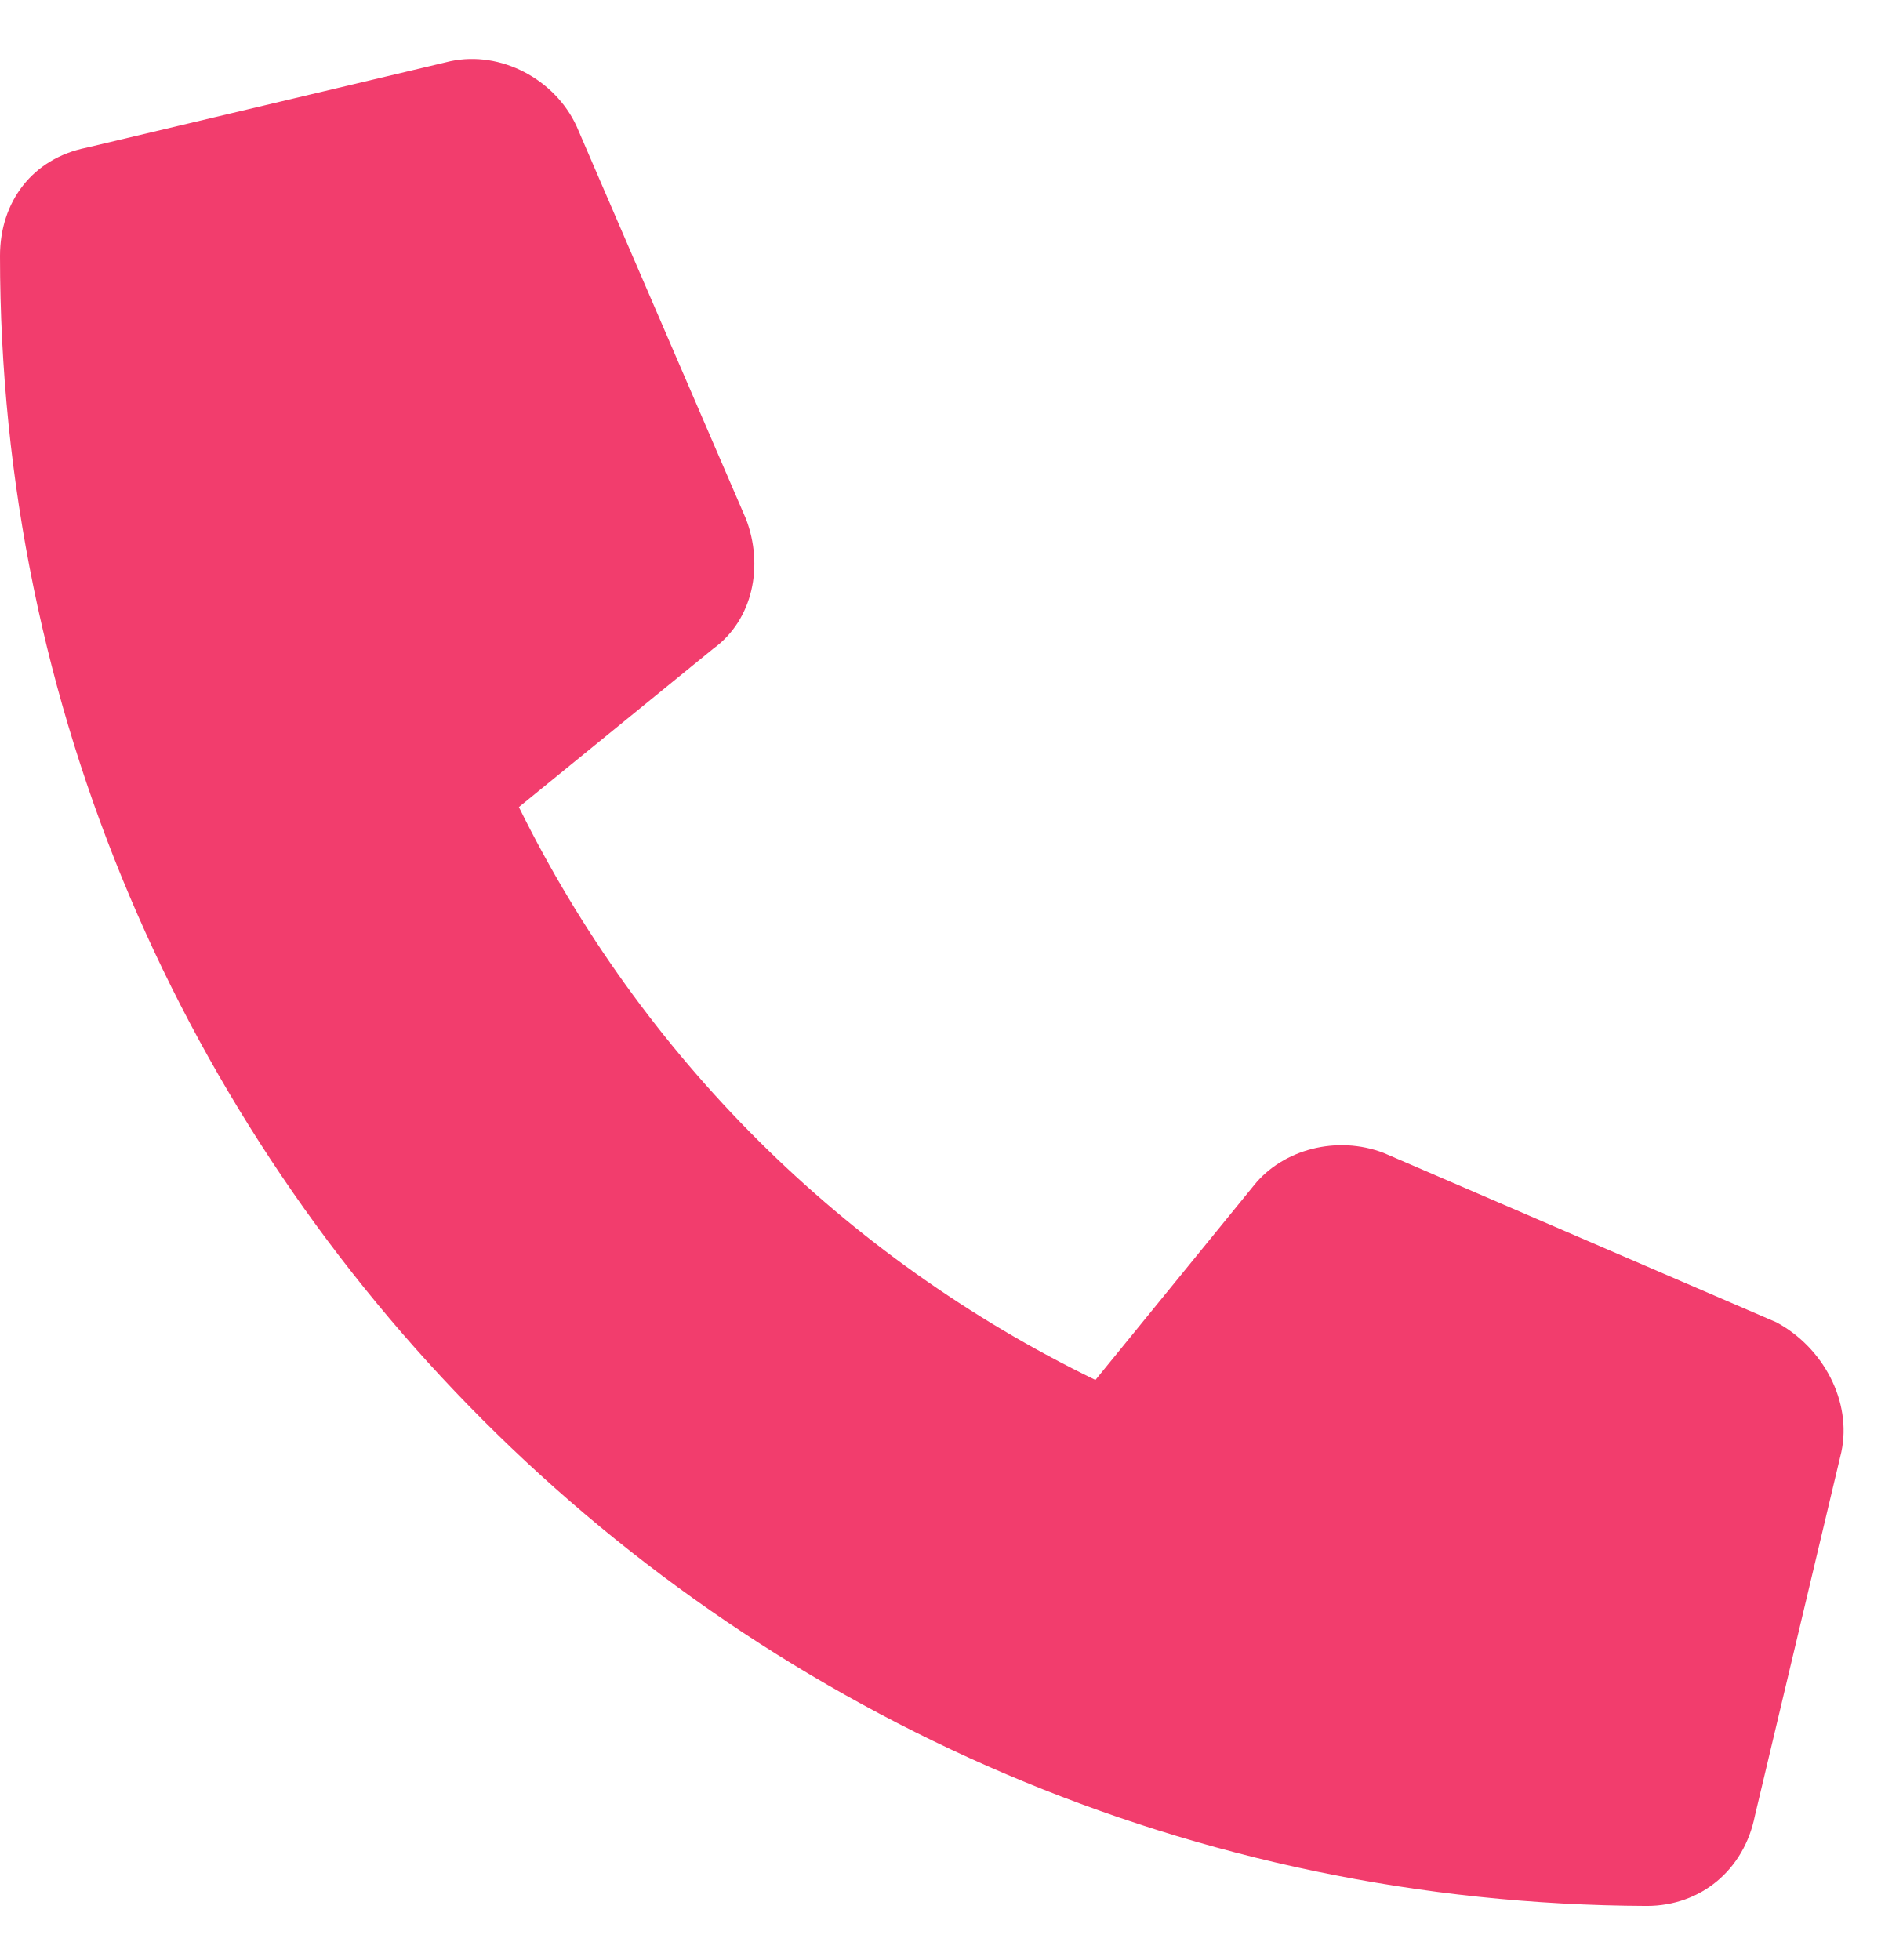
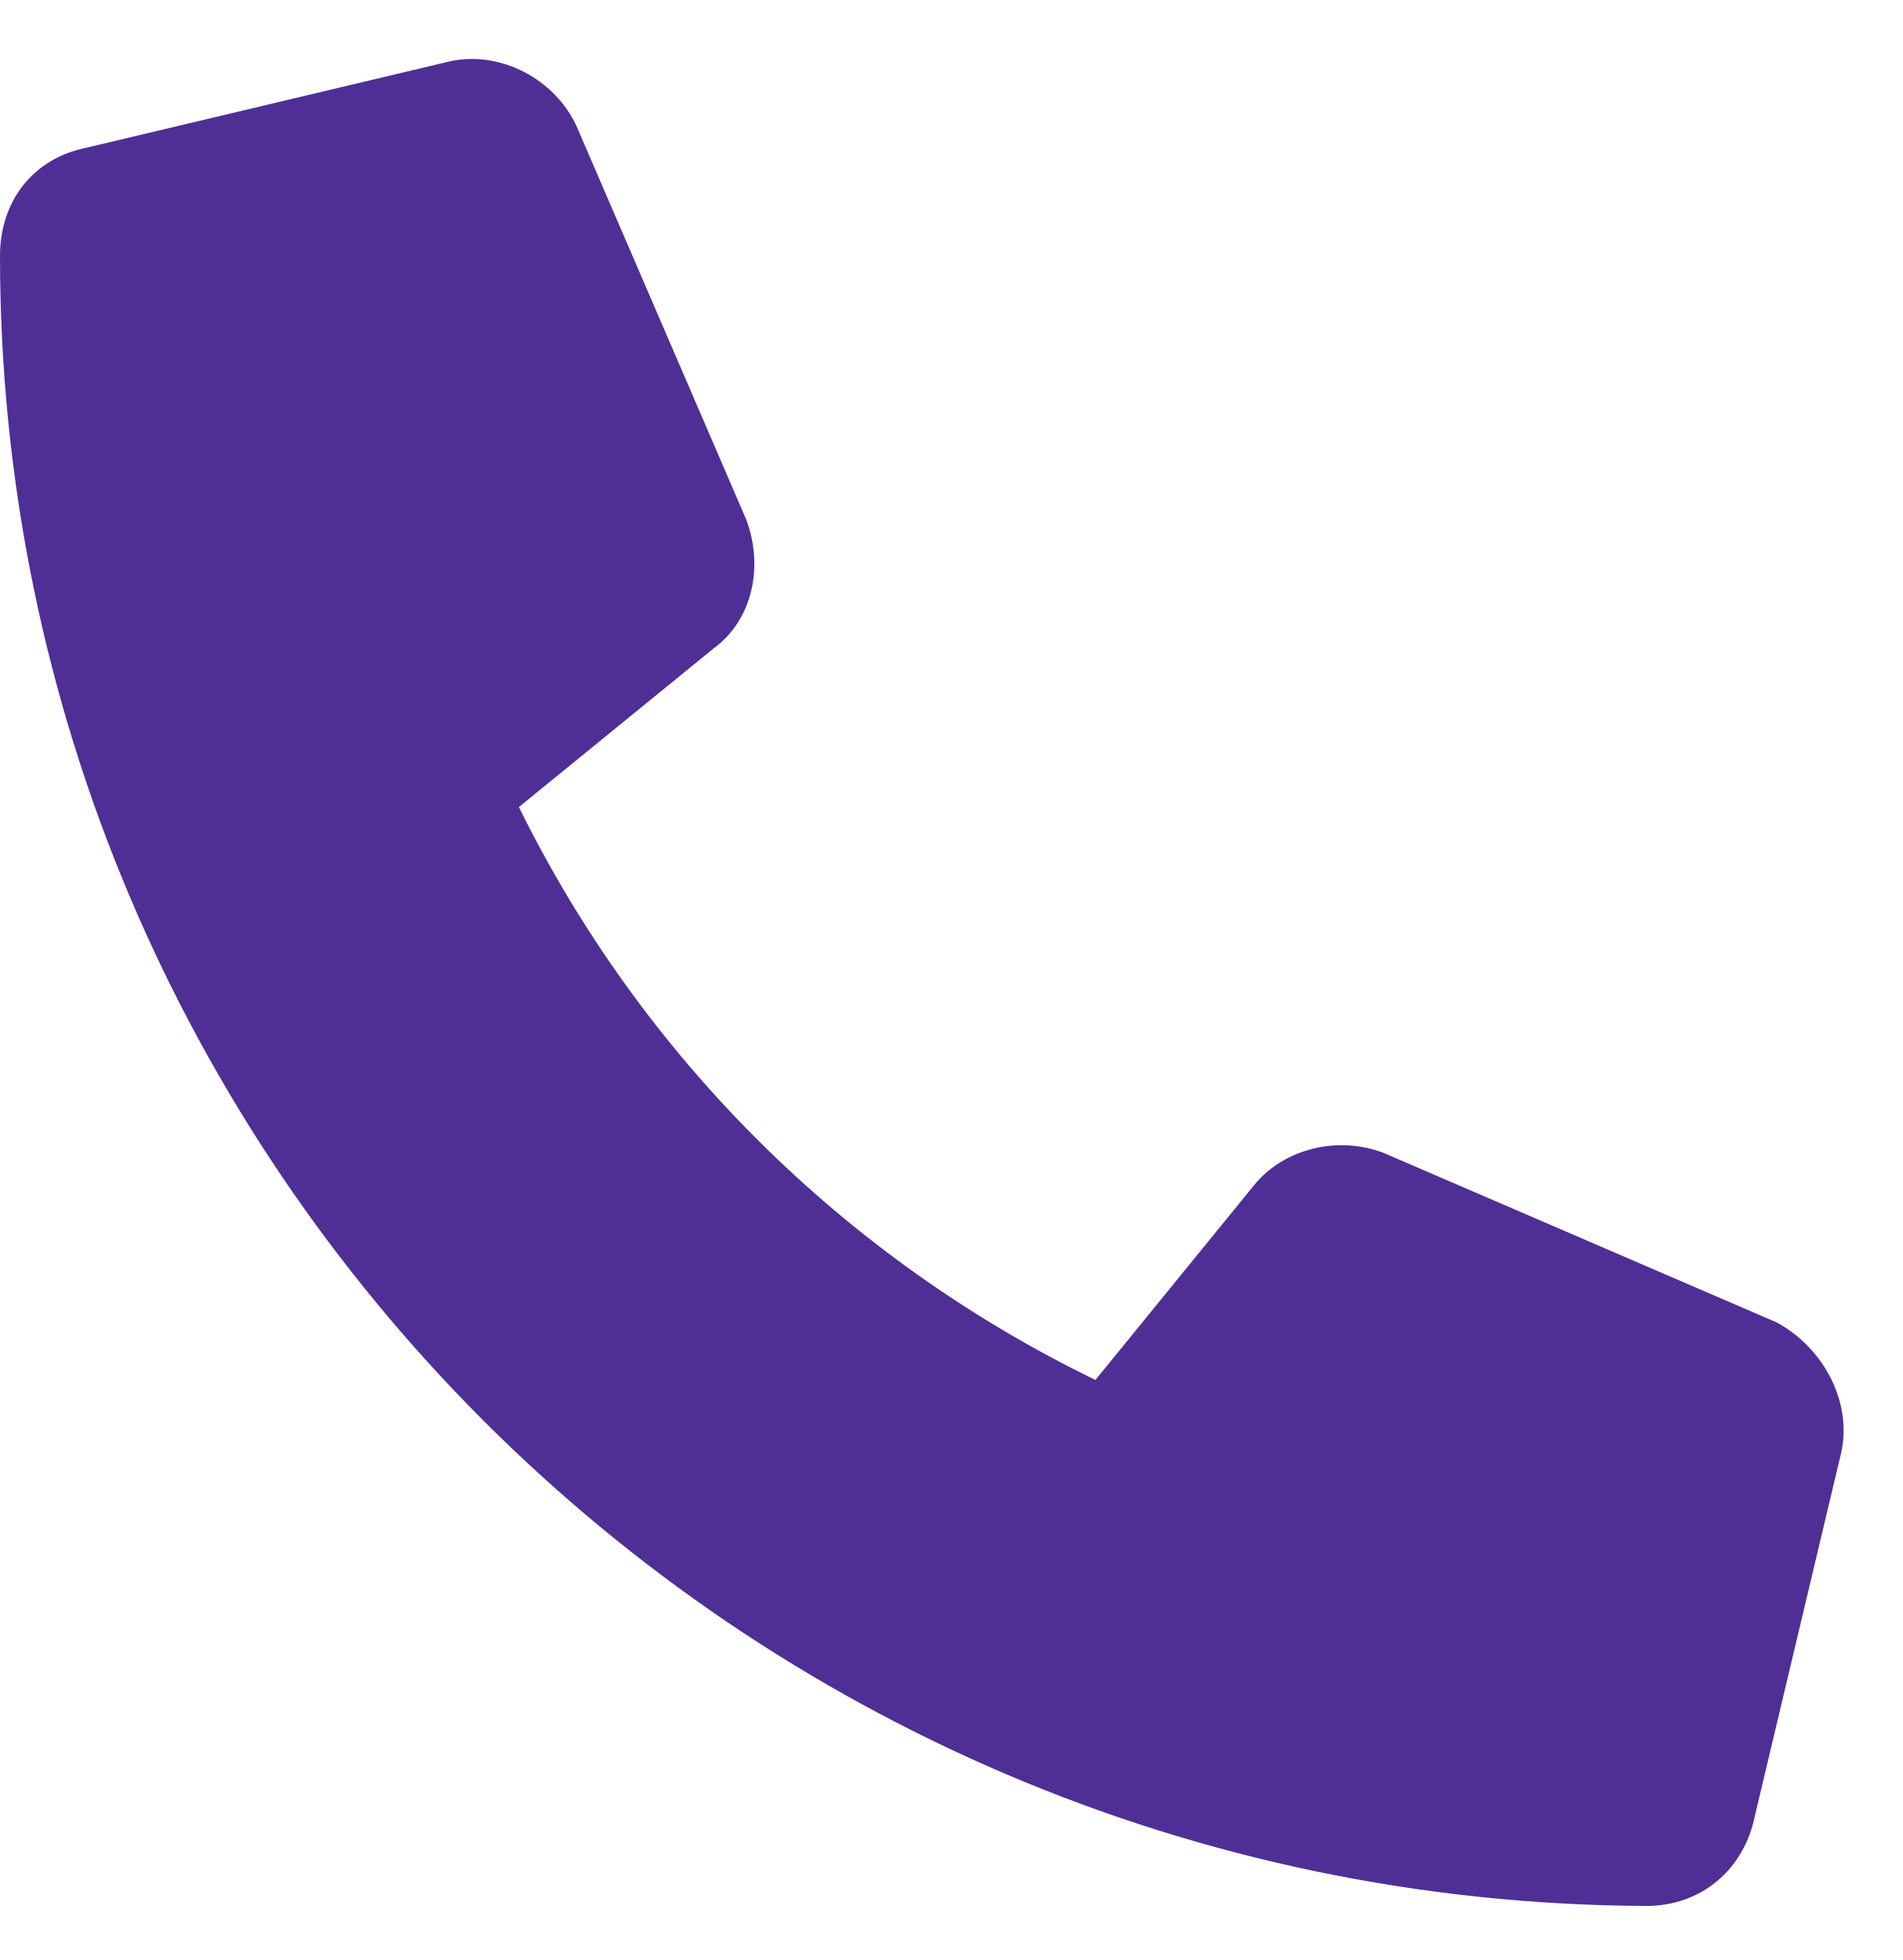
<svg xmlns="http://www.w3.org/2000/svg" width="33" height="34" viewBox="0 0 33 34" fill="none">
-   <path d="M31.938 25.188L30.438 31.5C30.25 32.438 29.5 33.062 28.562 33.062C12.812 33 0 20.188 0 4.438C0 3.5 0.562 2.75 1.5 2.562L7.812 1.062C8.688 0.875 9.625 1.375 10 2.188L12.938 9C13.25 9.812 13.062 10.75 12.375 11.25L9 14C11.125 18.312 14.625 21.812 19 23.938L21.75 20.562C22.25 19.938 23.188 19.688 24 20L30.812 22.938C31.625 23.375 32.125 24.312 31.938 25.188Z" fill="#F23D6D" />
+   <path d="M31.938 25.188L30.438 31.5C30.25 32.438 29.5 33.062 28.562 33.062C12.812 33 0 20.188 0 4.438C0 3.5 0.562 2.75 1.5 2.562L7.812 1.062C8.688 0.875 9.625 1.375 10 2.188L12.938 9C13.25 9.812 13.062 10.75 12.375 11.25L9 14C11.125 18.312 14.625 21.812 19 23.938L21.75 20.562C22.25 19.938 23.188 19.688 24 20L30.812 22.938C31.625 23.375 32.125 24.312 31.938 25.188Z" fill="#4F2F96" />
</svg>
